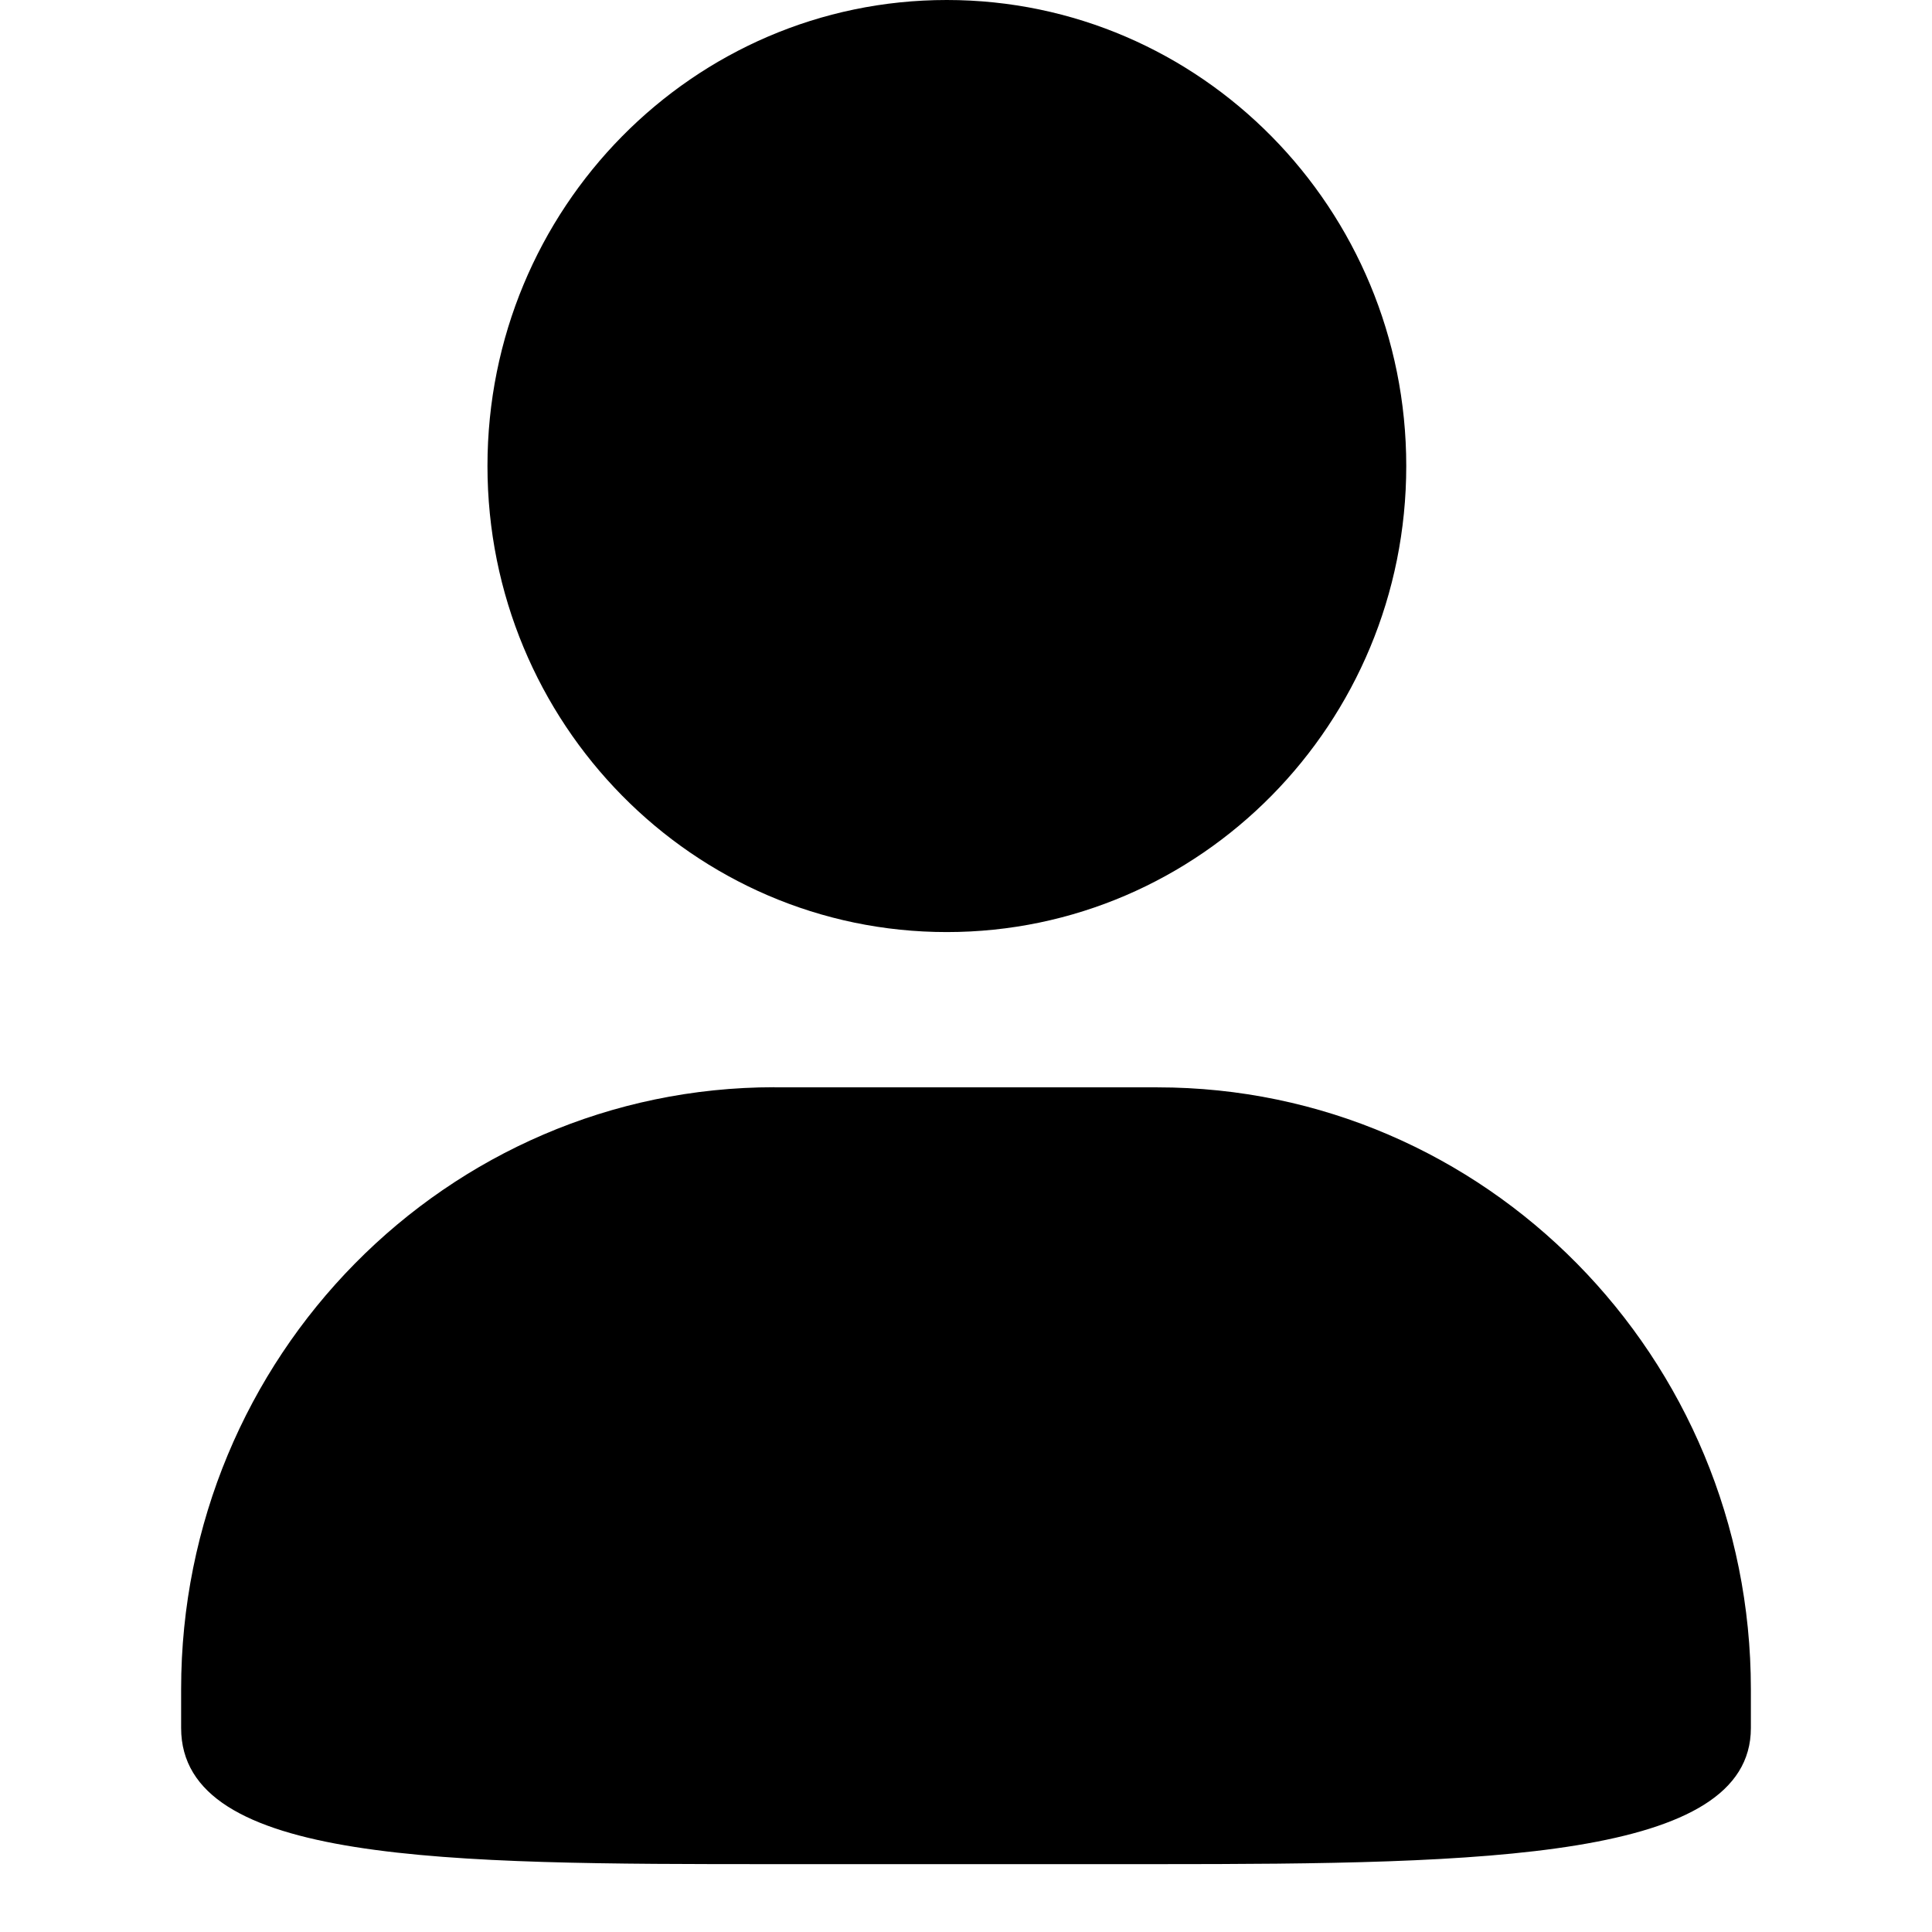
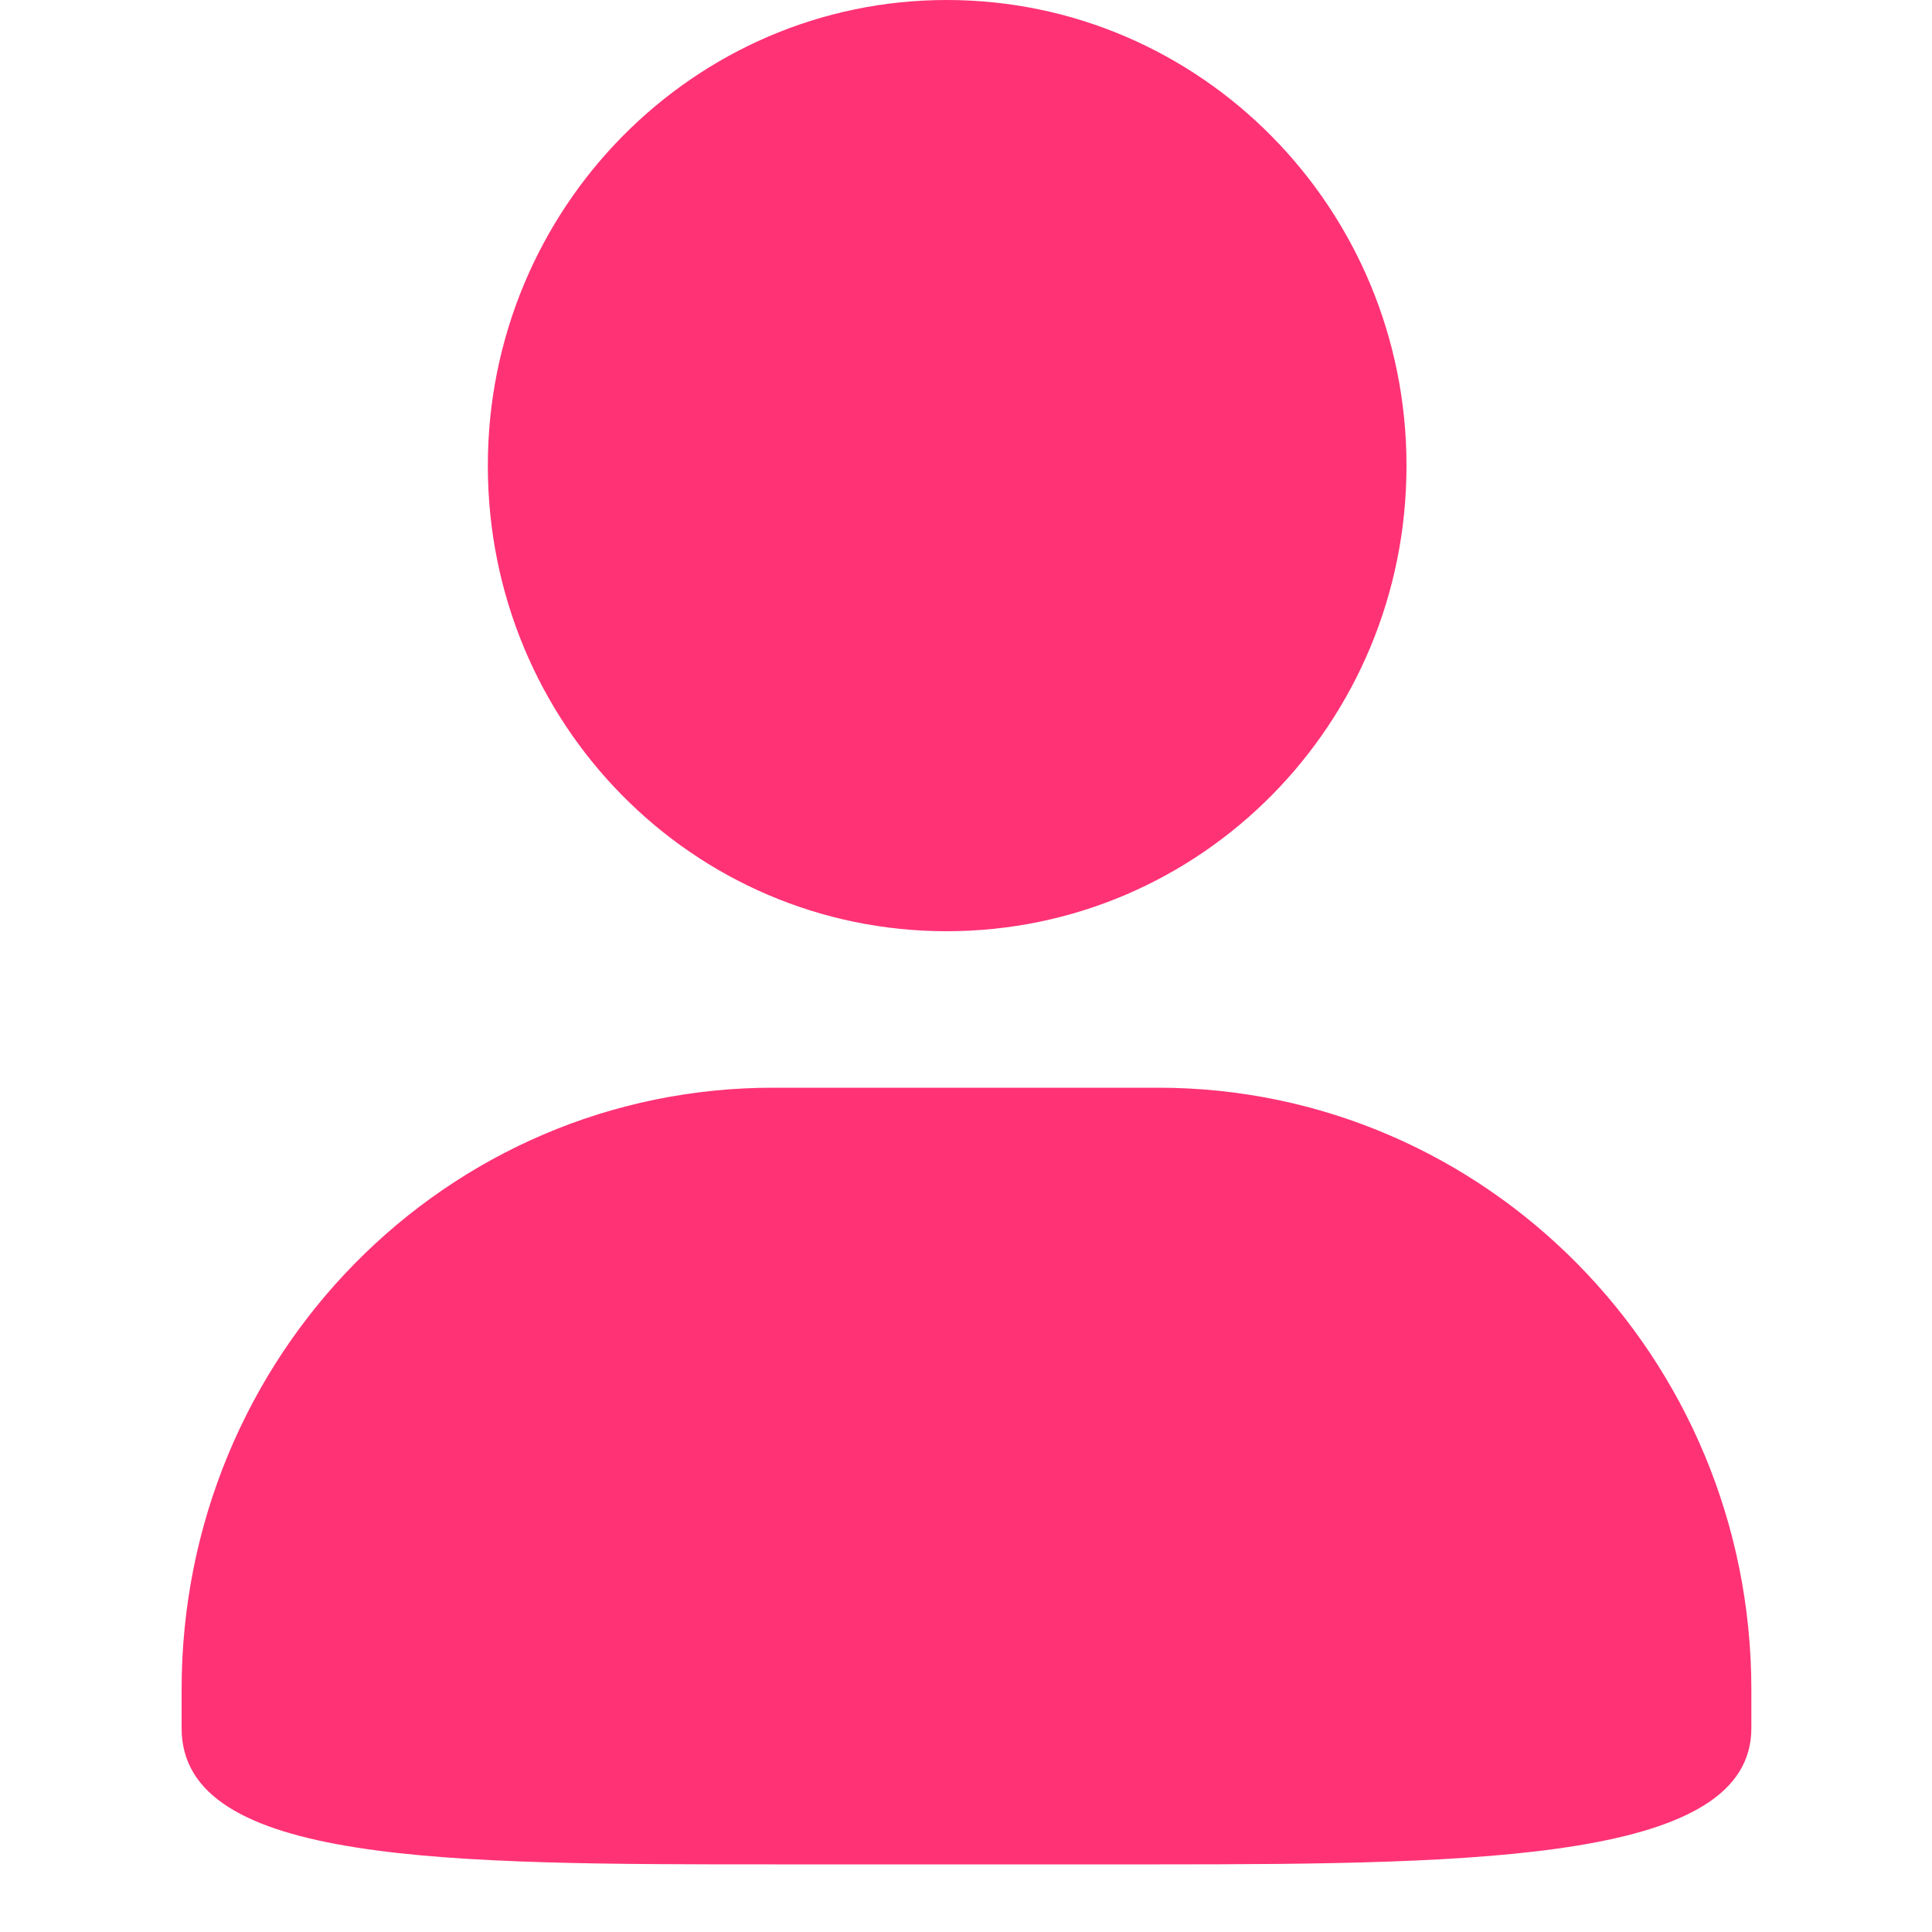
- <svg xmlns="http://www.w3.org/2000/svg" t="1571311754671" class="icon" viewBox="0 0 1024 1024" version="1.1" p-id="13656" width="200" height="200">
-   <defs>
-     <style type="text/css" />
-   </defs>
-   <path d="M501.824 0c134.464 0 243.52 110.592 243.52 246.976 0 136.448-109.056 247.04-243.52 247.04S258.368 383.36 258.368 246.976C258.368 110.528 367.36 0 501.76 0z m0 0c134.464 0 243.52 110.592 243.52 246.976 0 136.448-109.056 247.04-243.52 247.04S258.368 383.36 258.368 246.976C258.368 110.528 367.36 0 501.76 0zM410.496 576.32h203.008C787.2 576.32 928 719.168 928 895.36v20.544c0 69.44-140.8 72.128-314.496 72.128H410.496C236.8 988.032 96 987.84 96 915.84v-20.544c0-176.192 140.8-319.04 314.496-319.04z" p-id="13657" />
+ <svg xmlns="http://www.w3.org/2000/svg" version="1.1" id="图层_1" x="0px" y="0px" viewBox="0 0 200 200" style="enable-background:new 0 0 200 200;" xml:space="preserve">
+   <style type="text/css">
+ 	.st0{fill:#FF3276;}
+ </style>
+   <path class="st0" d="M98,0c26.3,0,47.6,21.6,47.6,48.2c0,26.7-21.3,48.2-47.6,48.2S50.5,74.9,50.5,48.2C50.5,21.6,71.8,0,98,0L98,0z   M98,0c26.3,0,47.6,21.6,47.6,48.2c0,26.7-21.3,48.2-47.6,48.2S50.5,74.9,50.5,48.2C50.5,21.6,71.8,0,98,0L98,0z M80.2,112.6h39.7  c33.9,0,61.4,27.9,61.4,62.3v4c0,13.6-27.5,14.1-61.4,14.1H80.2c-33.9,0-61.4,0-61.4-14.1v-4C18.8,140.4,46.2,112.5,80.2,112.6  L80.2,112.6z" />
</svg>
